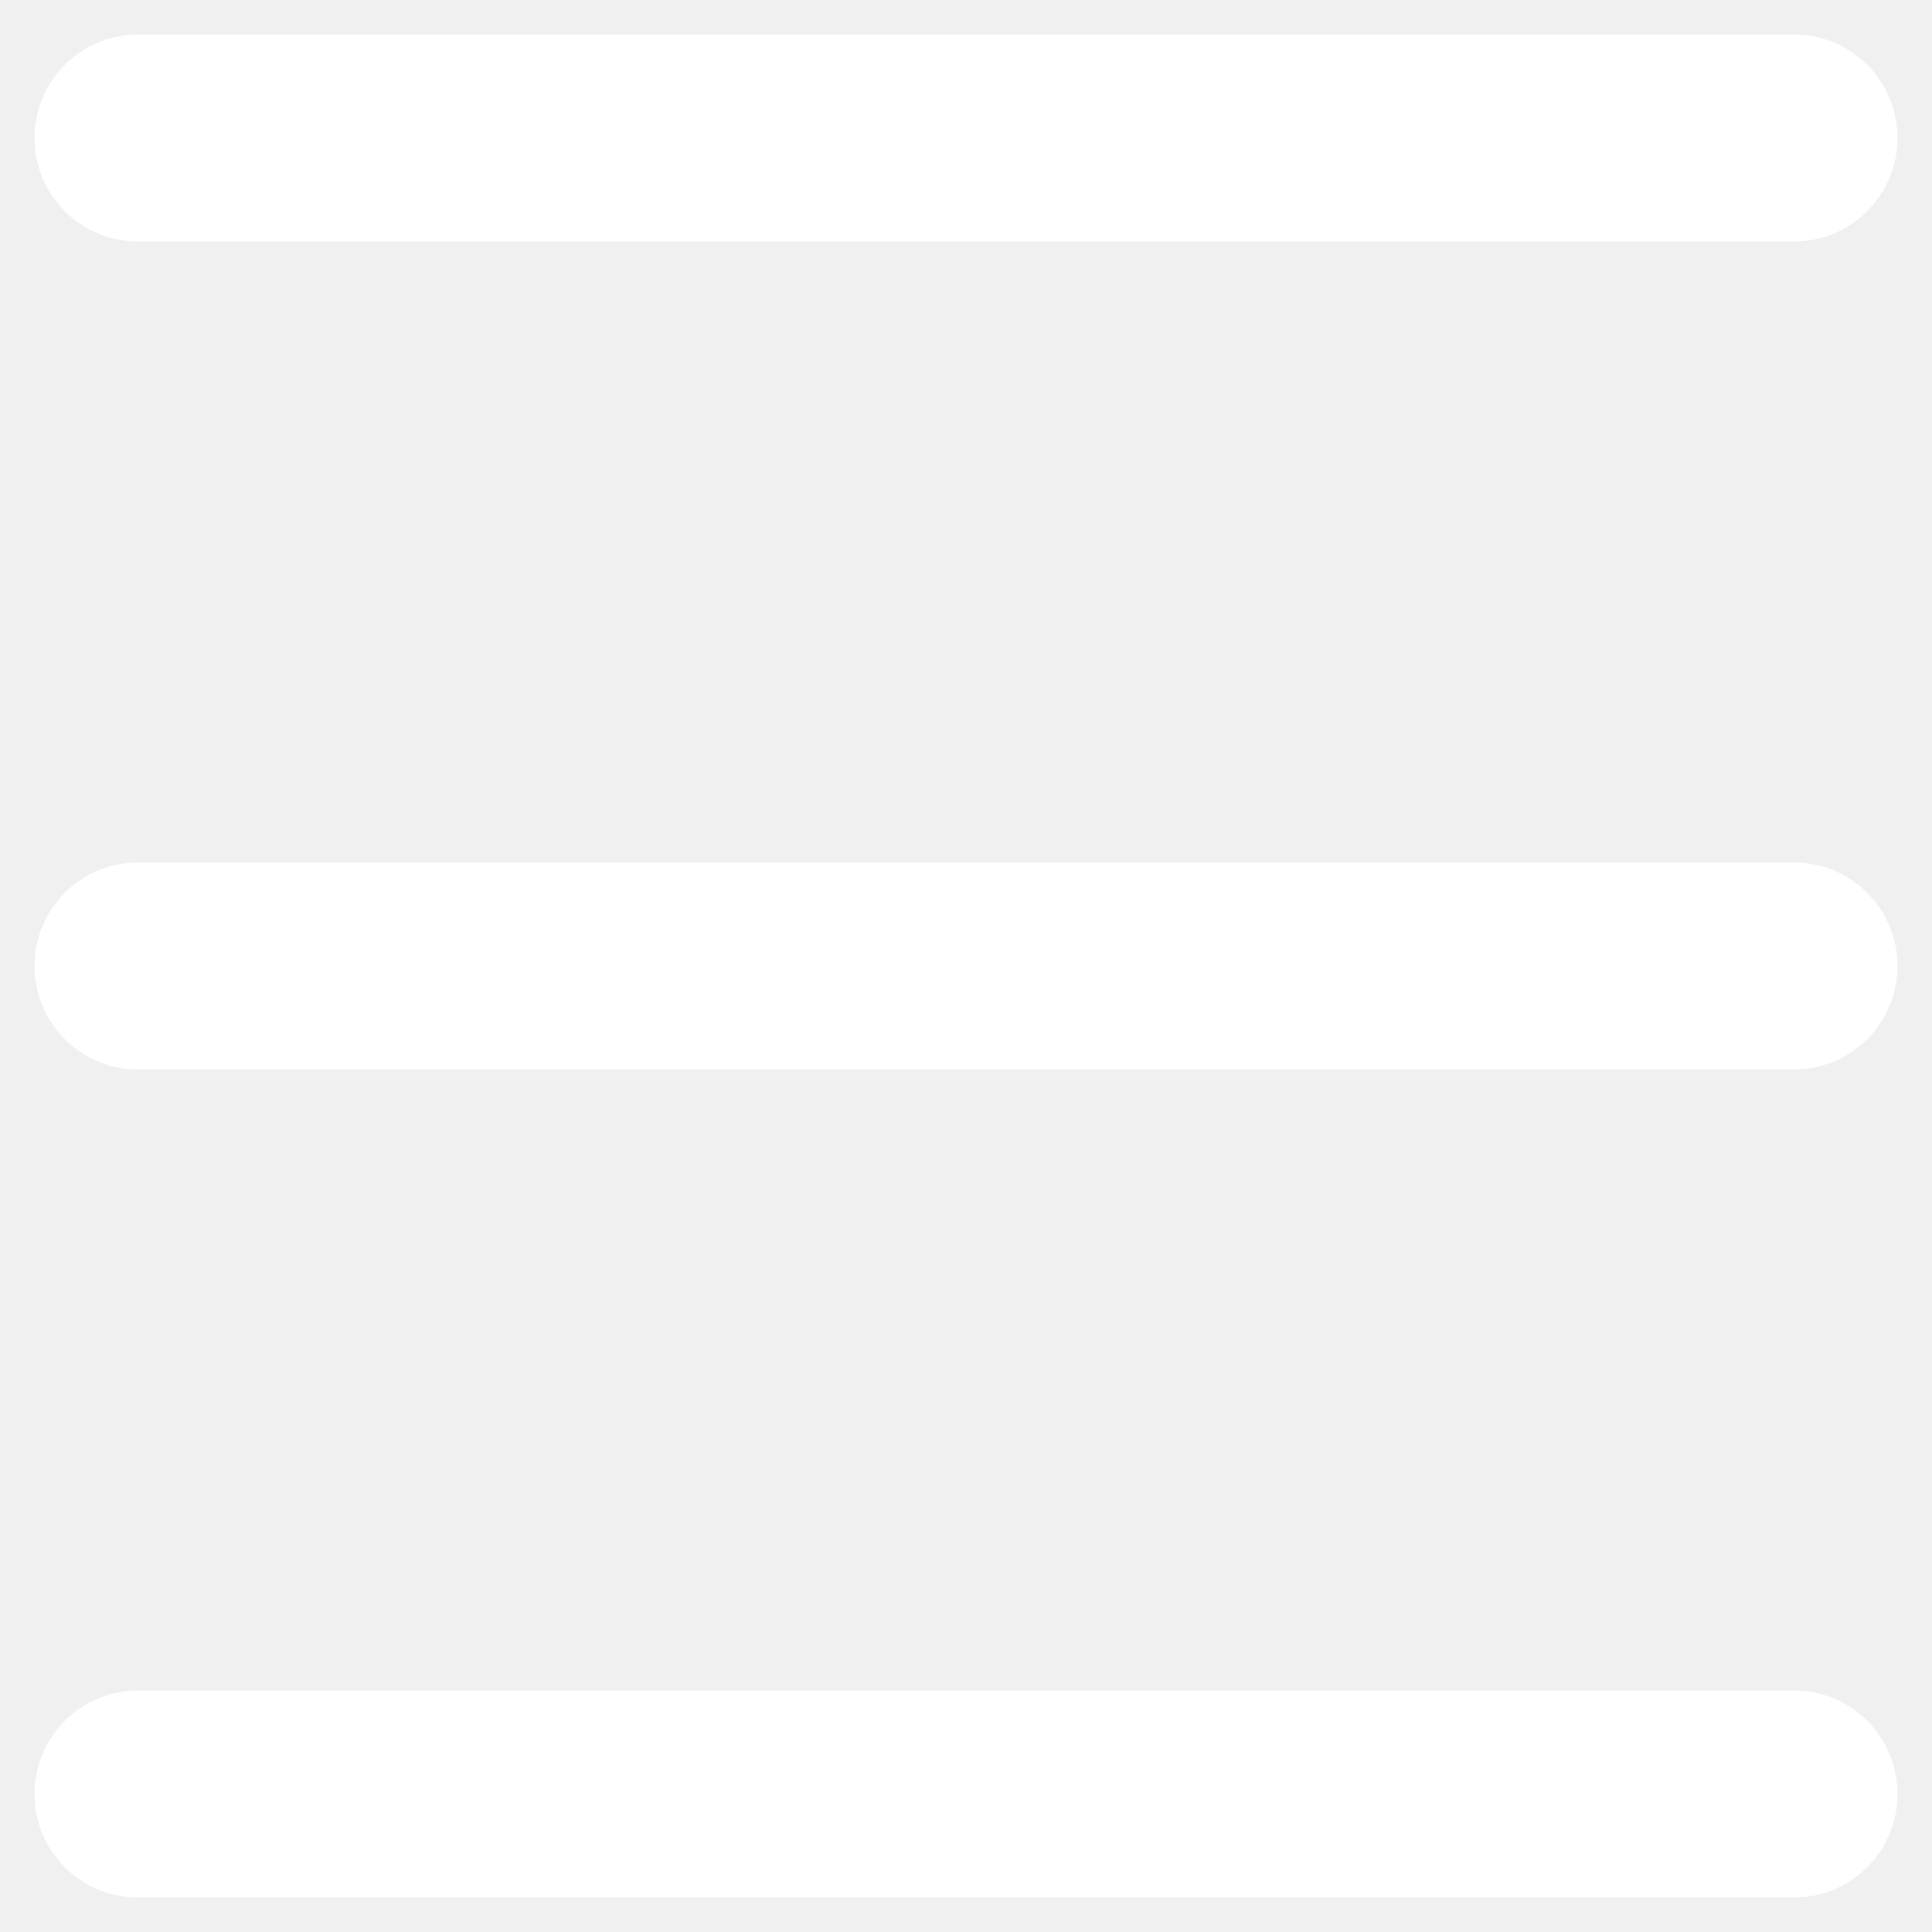
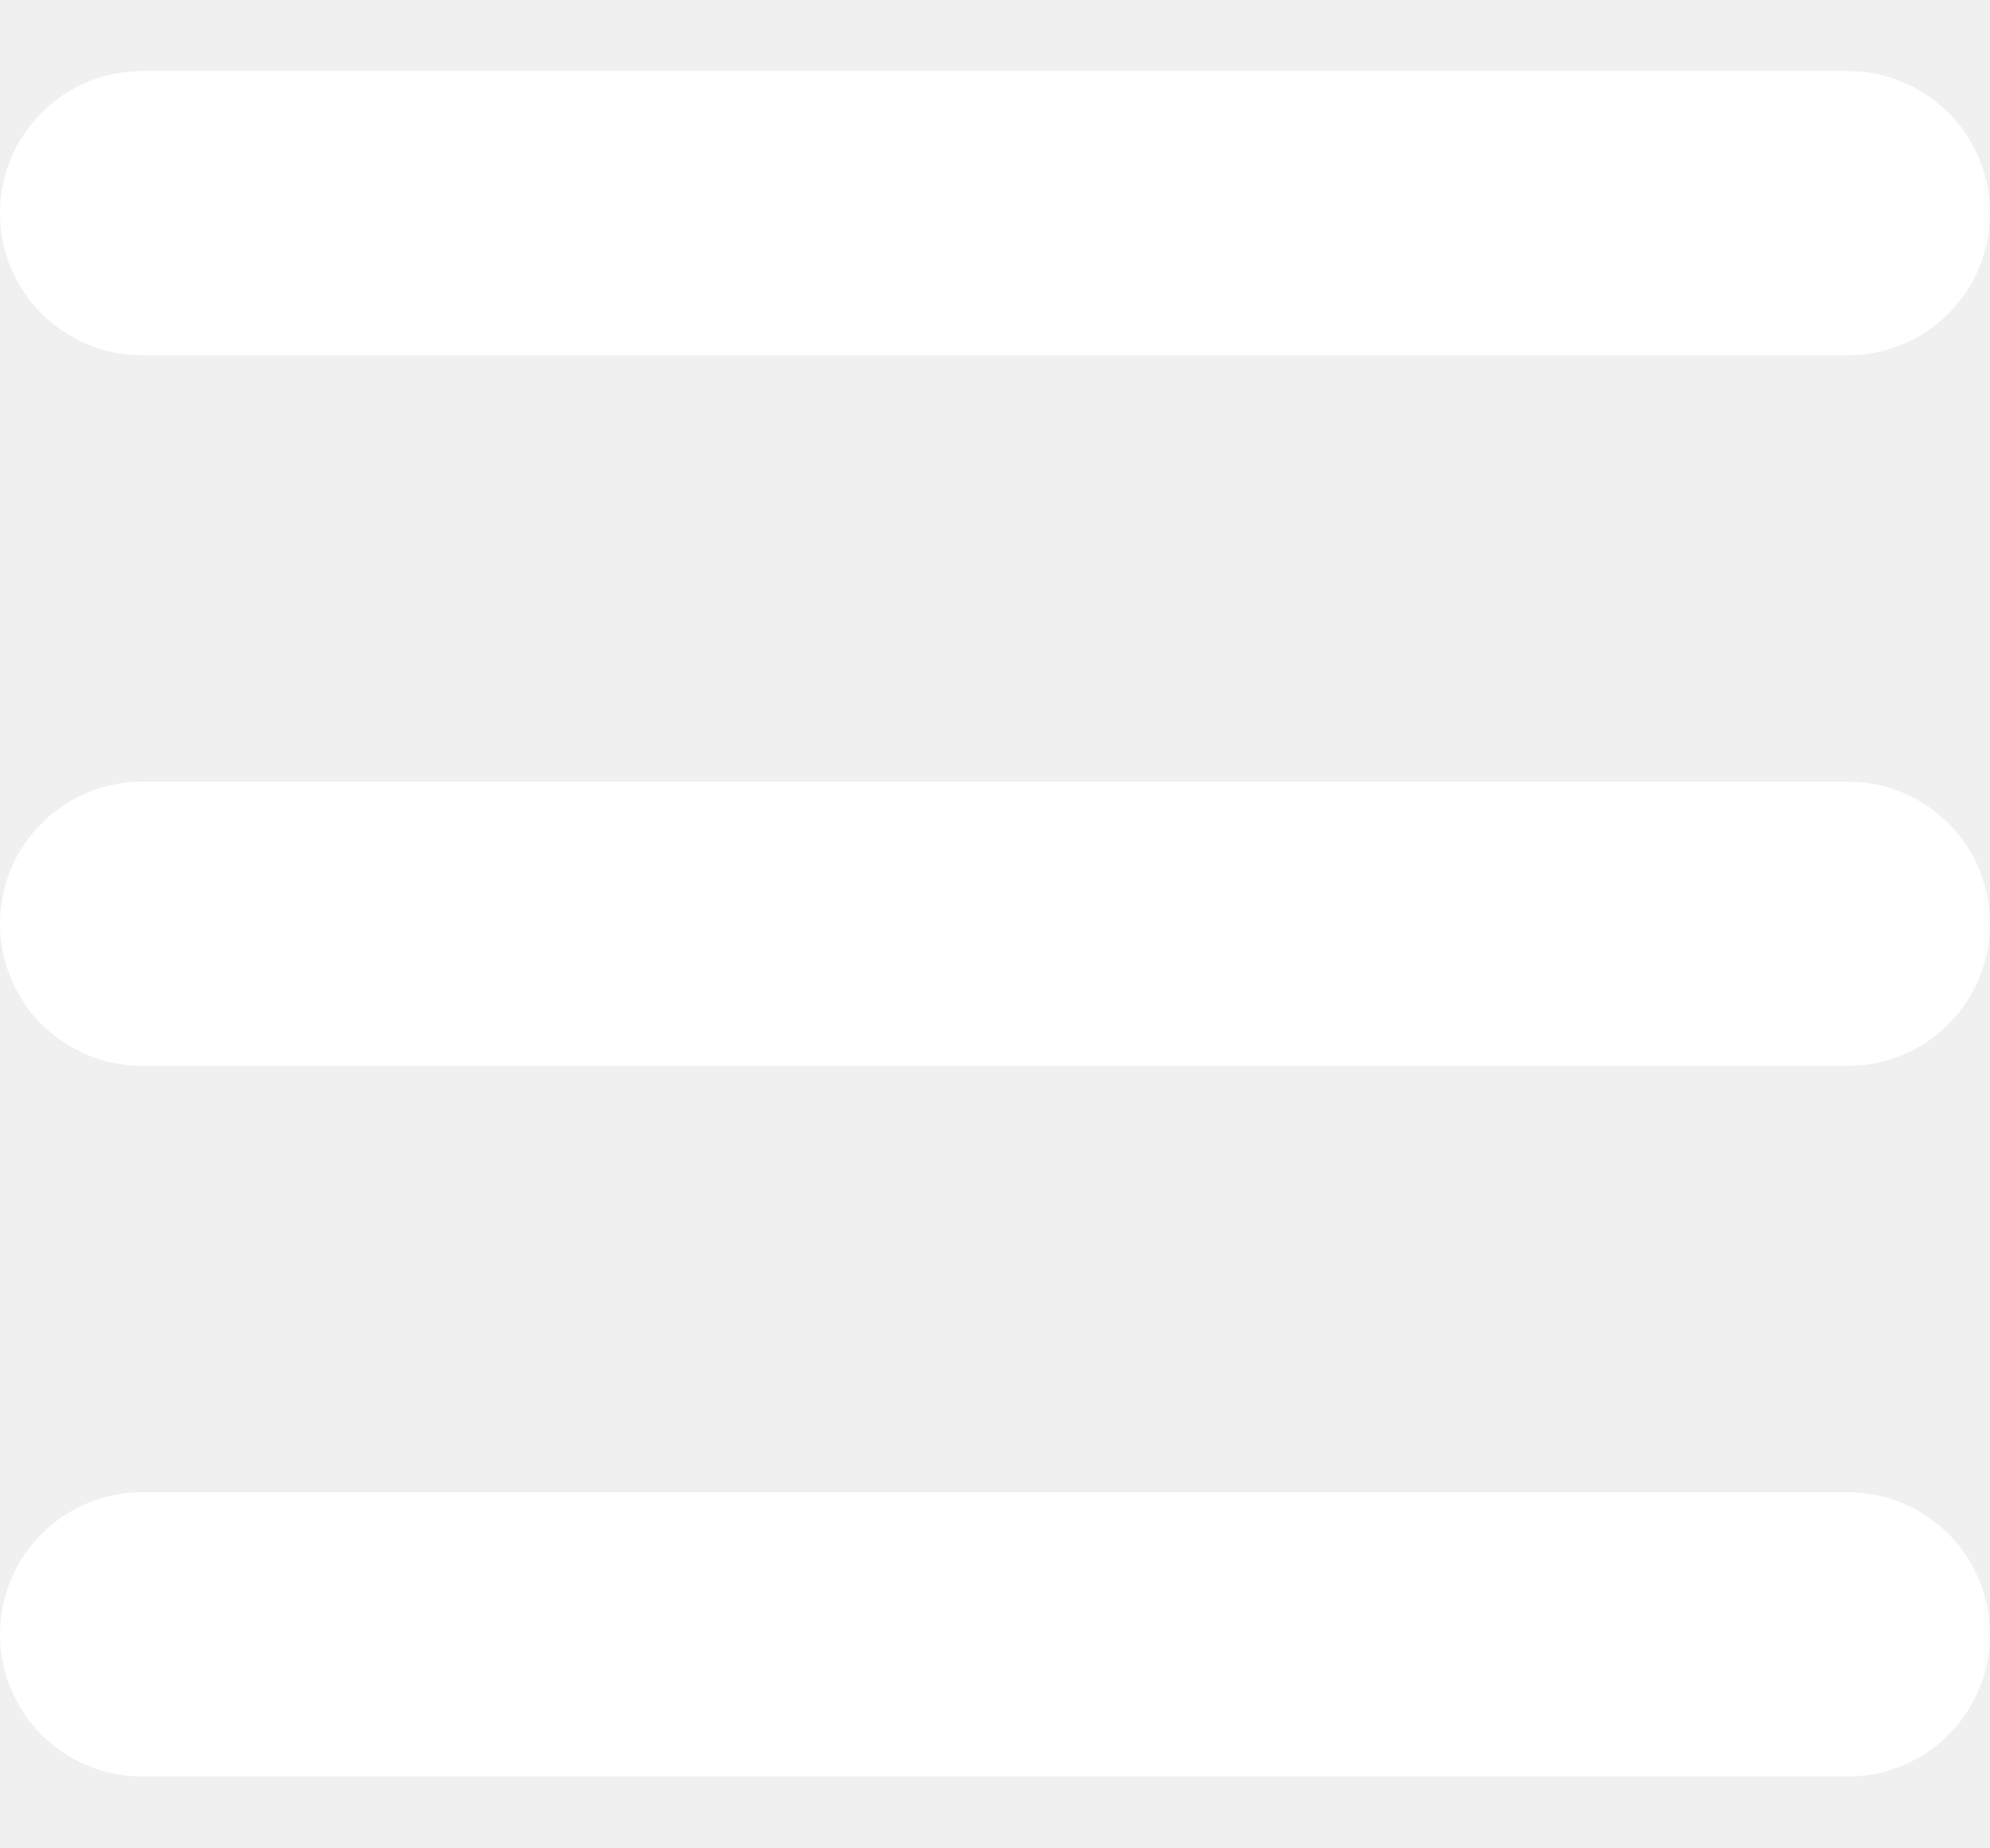
- <svg xmlns="http://www.w3.org/2000/svg" width="14" height="14" viewBox="0 0 14 14" fill="none">
-   <path d="M1 7H13" stroke="white" stroke-width="1.5" stroke-linecap="round" />
-   <path d="M1 13H13" stroke="white" stroke-width="1.5" stroke-linecap="round" />
-   <path d="M1 1L13 1" stroke="white" stroke-width="1.5" stroke-linecap="round" />
+ <svg xmlns="http://www.w3.org/2000/svg" width="14" height="13" viewBox="0 0 14 13" fill="none">
+   <path d="M1 1.5H13" stroke="white" stroke-width="2" stroke-linecap="round" />
+   <path d="M1 6.5H13" stroke="white" stroke-width="2" stroke-linecap="round" />
+   <path d="M1 11.5H13" stroke="white" stroke-width="2" stroke-linecap="round" />
</svg>
